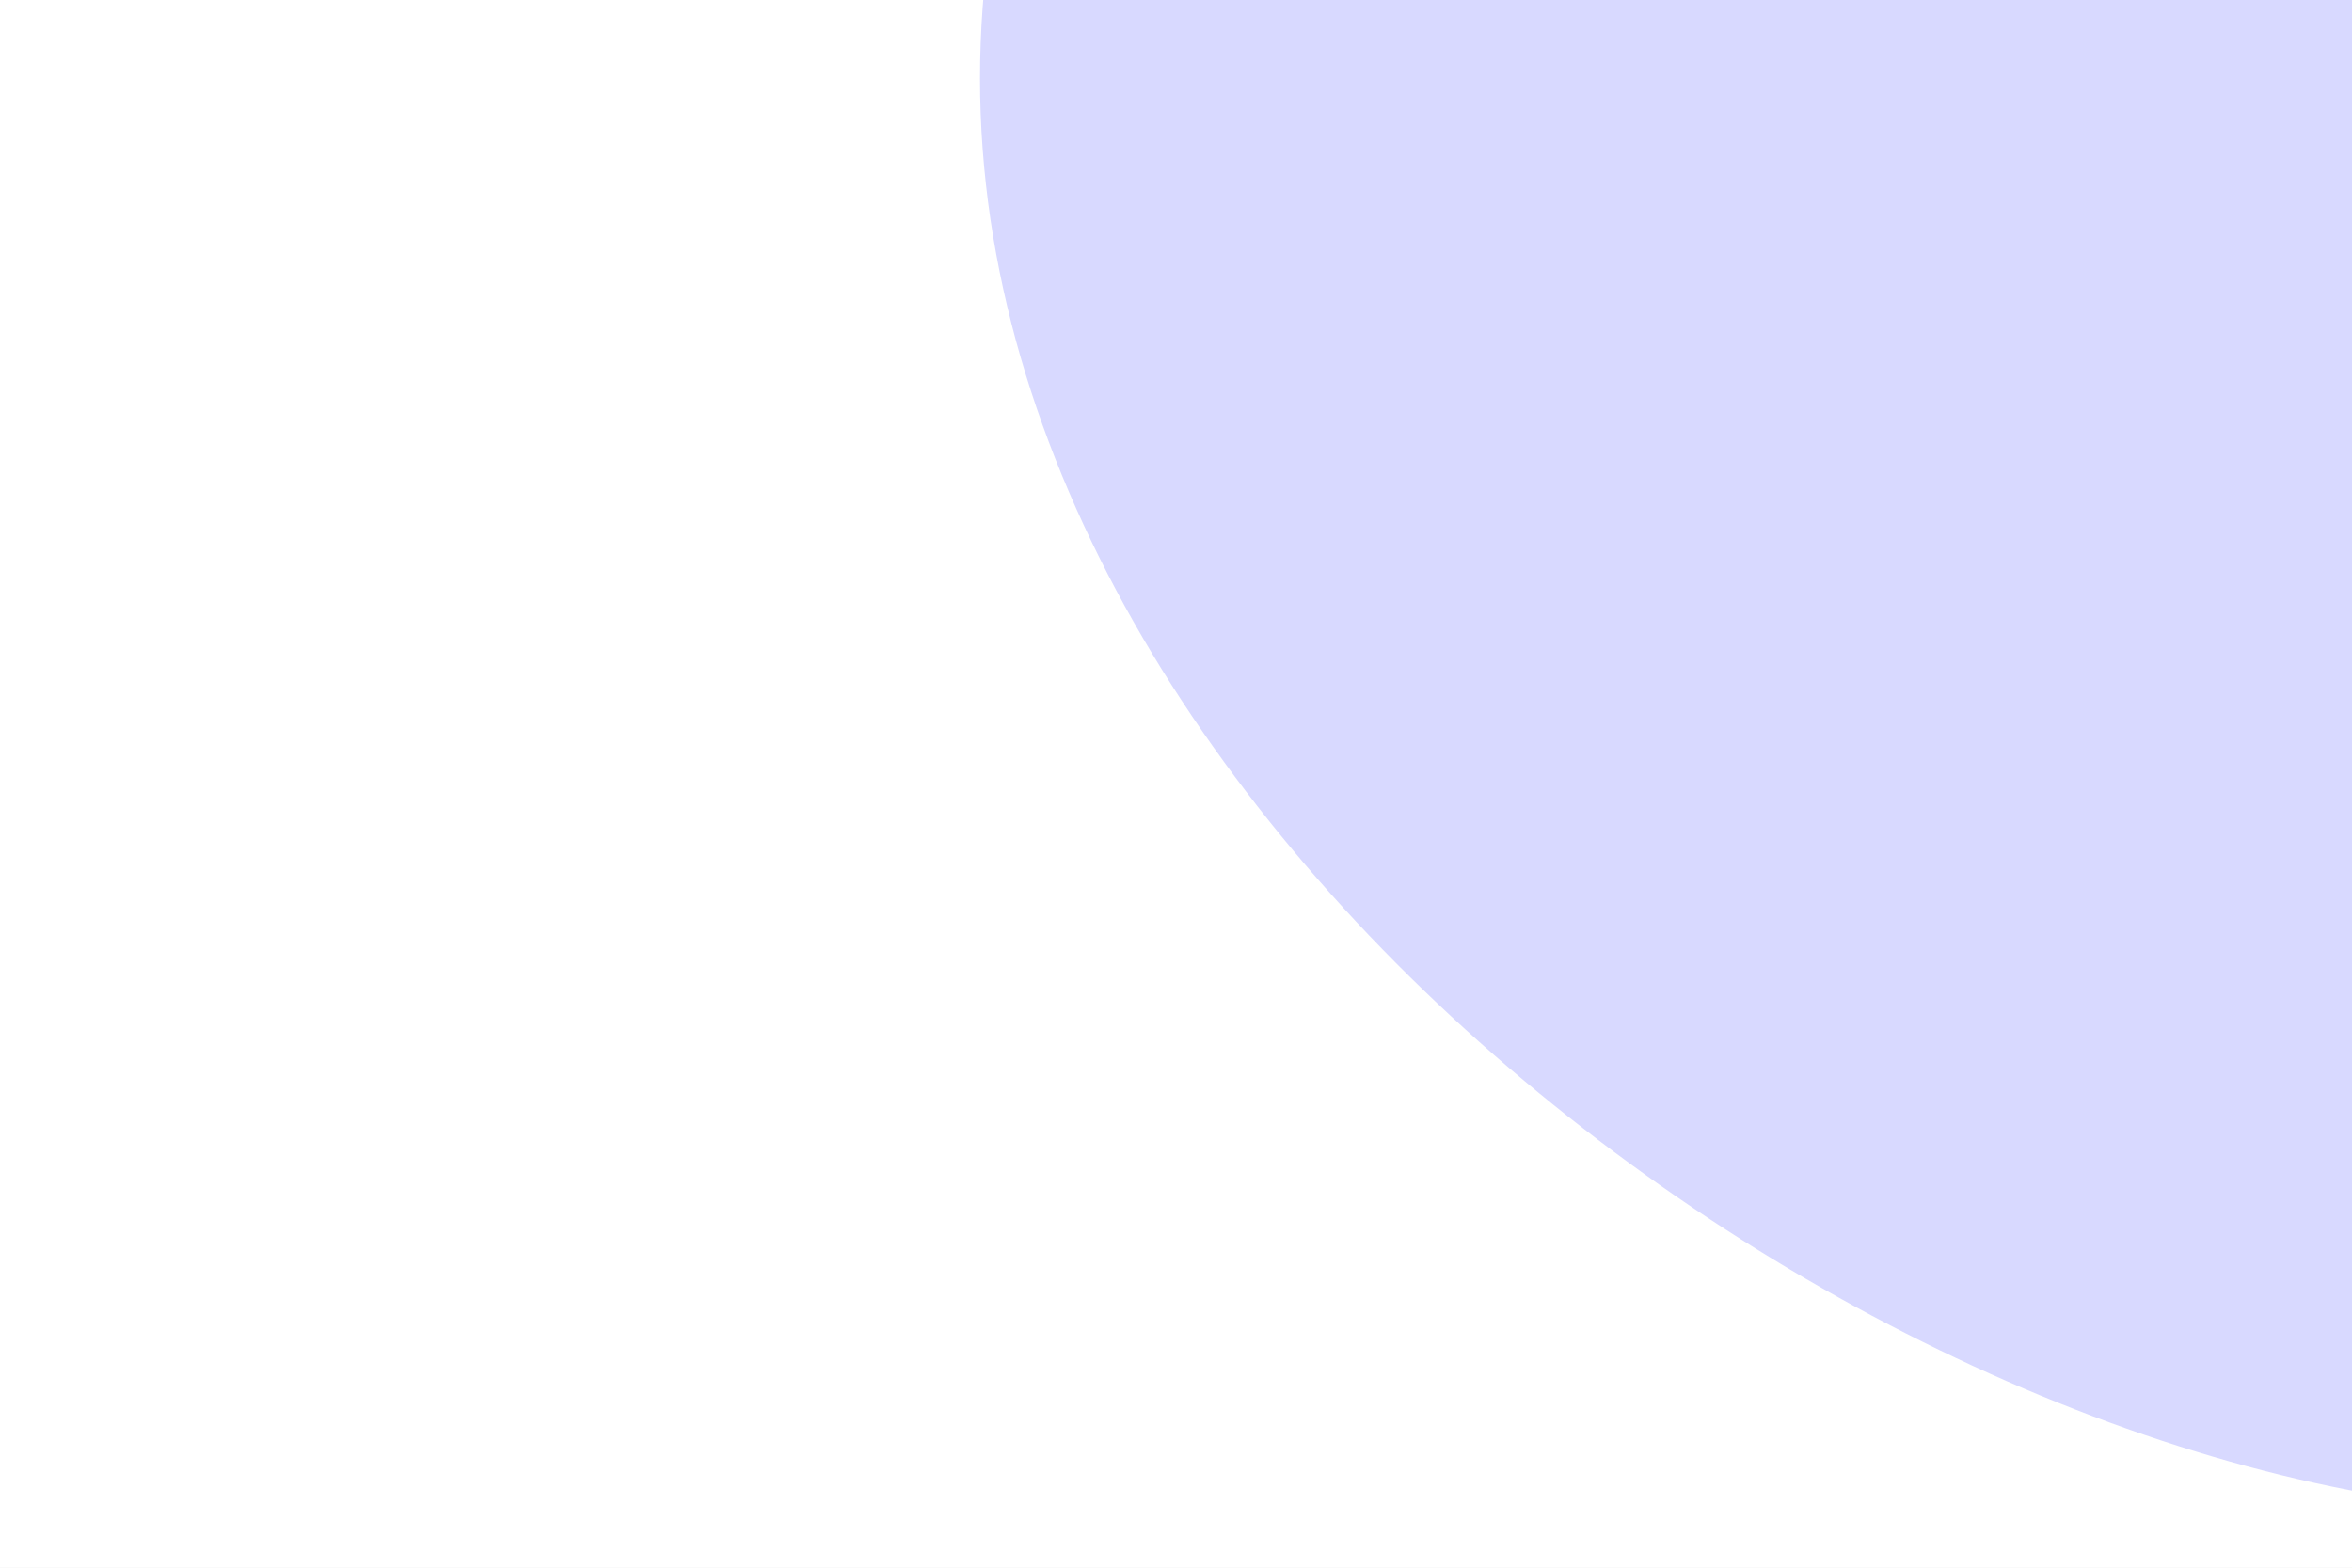
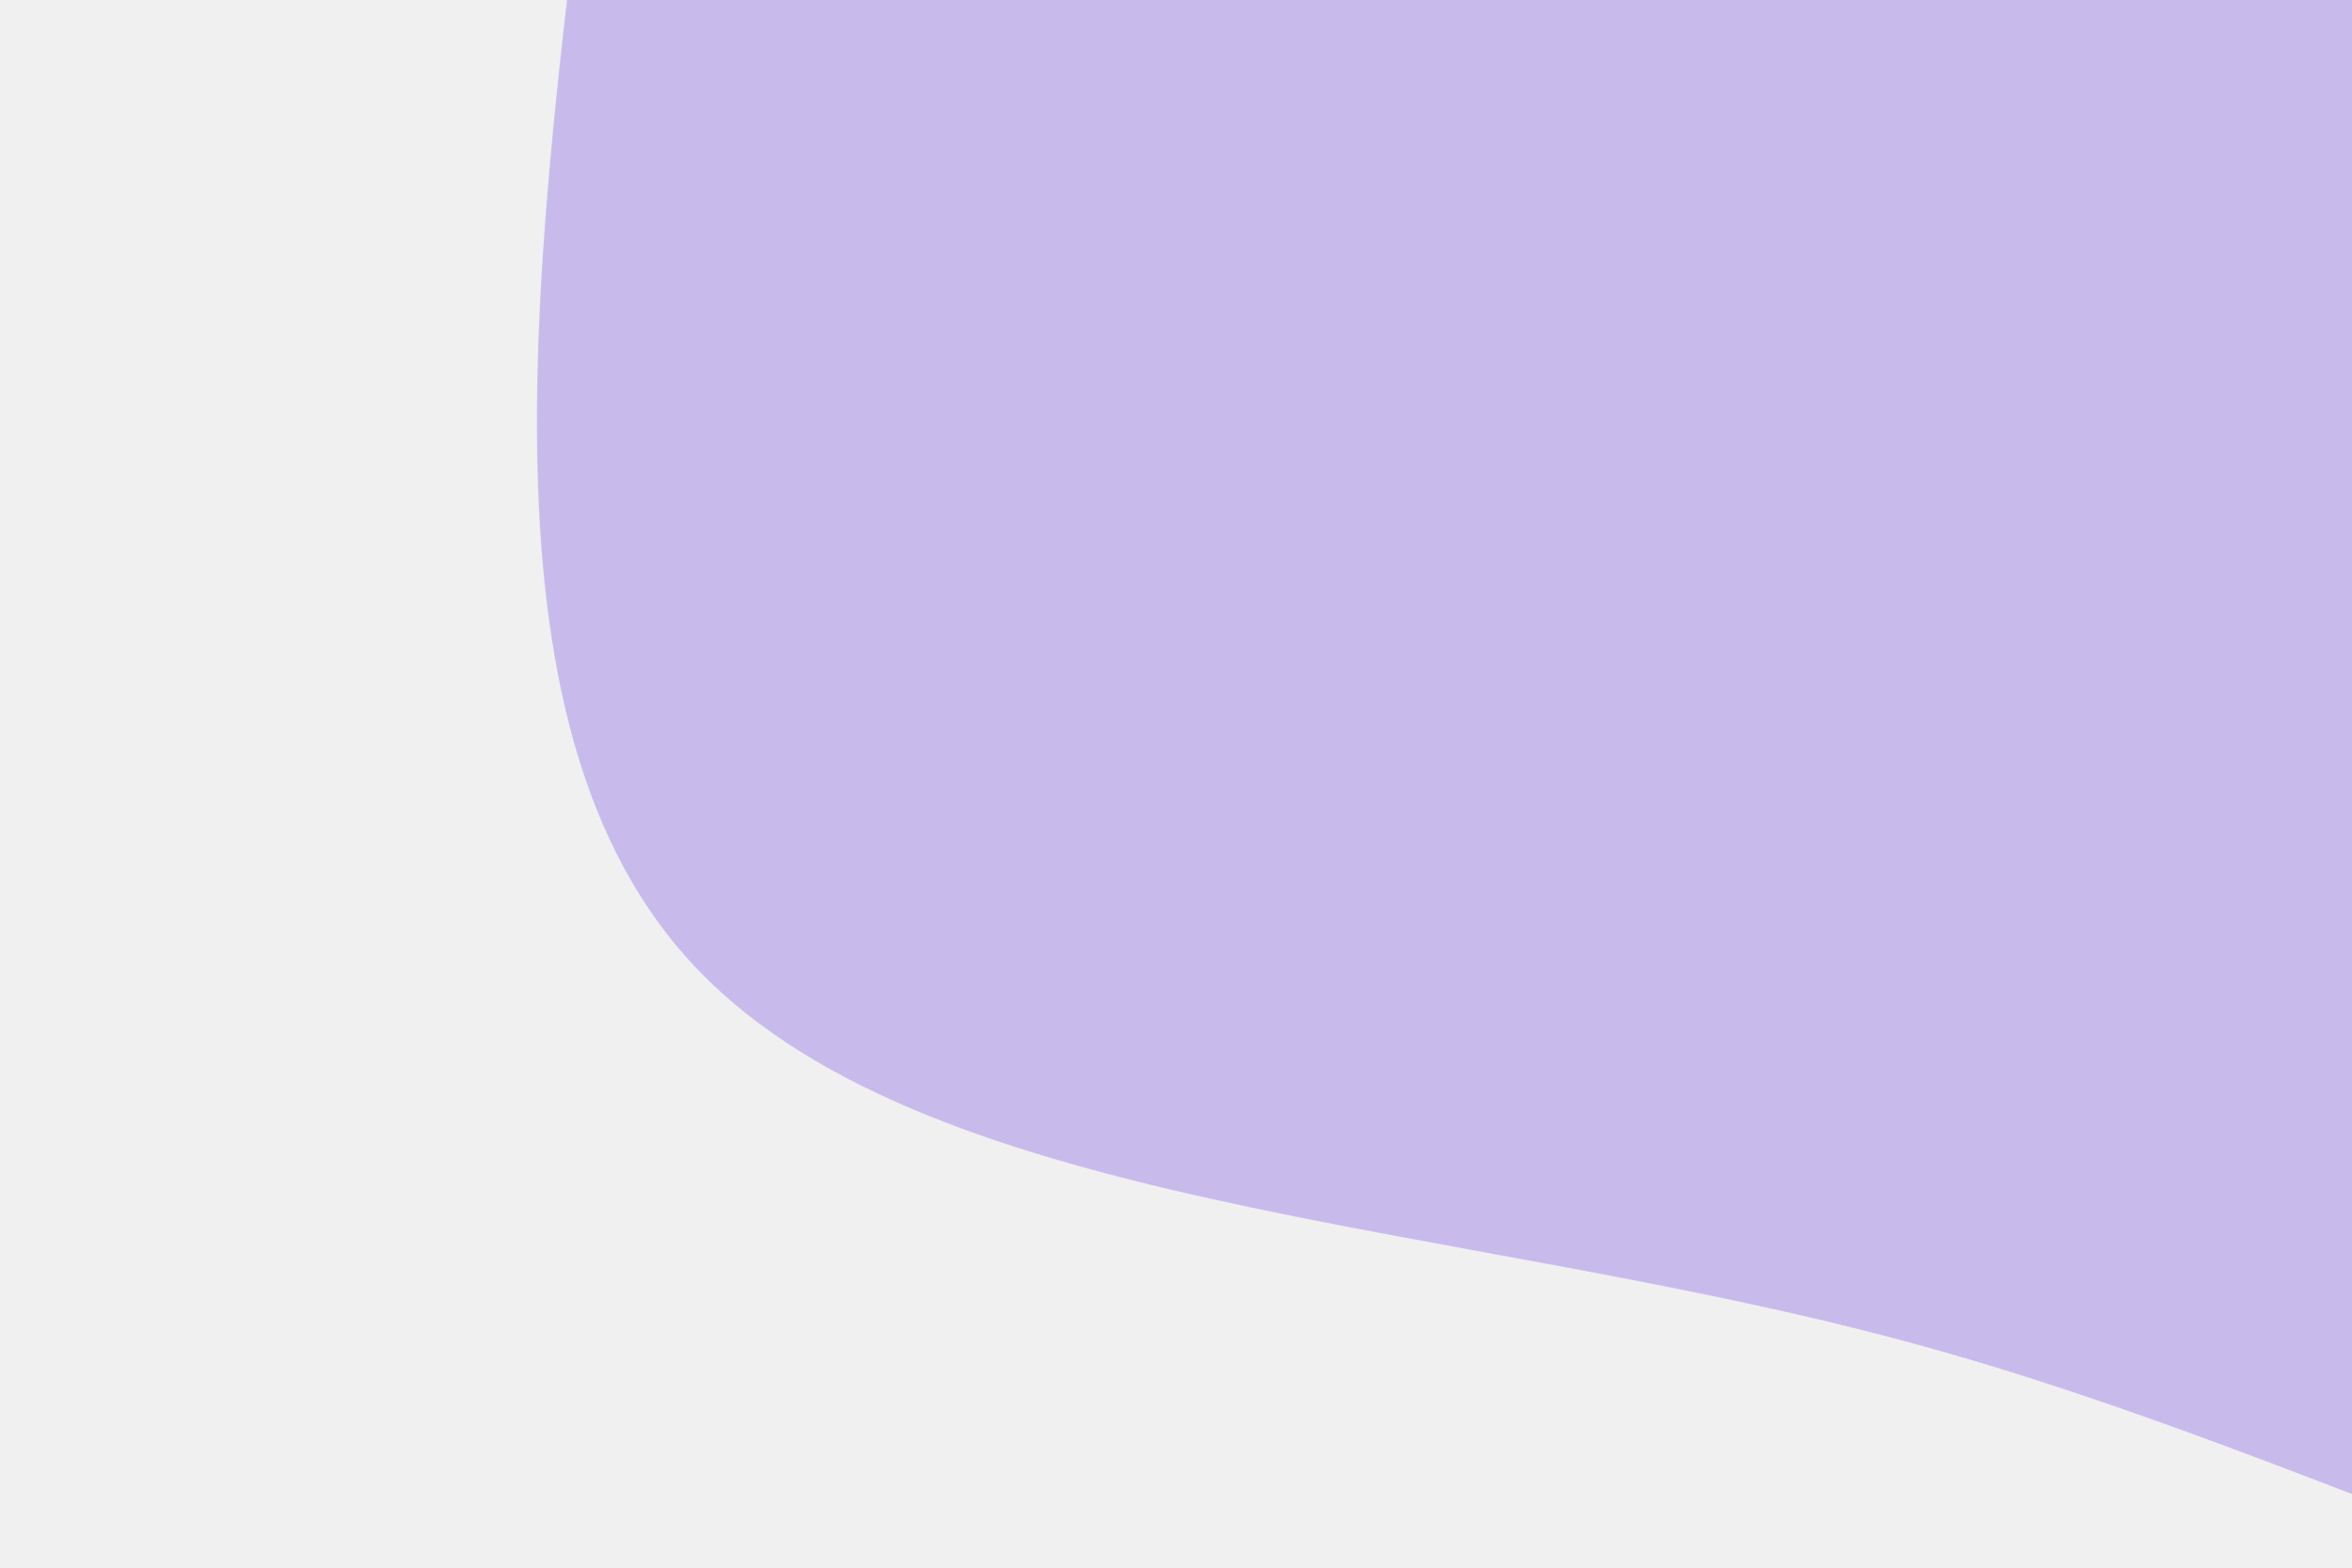
<svg xmlns="http://www.w3.org/2000/svg" id="visual" viewBox="0 0 900 600" width="900" height="600" version="1.1">
-   <rect x="0" y="0" width="900" height="600" fill="#ffffff" />
-   <g transform="translate(1075 60)">
-     <path d="M350 -30C350 259.7 175 519.3 -87.5 519.3C-350 519.3 -700 259.7 -700 -30C-700 -319.7 -350 -639.3 -87.5 -639.3C175 -639.3 350 -319.7 350 -30" fill="#d8d9ff" />
+   <g transform="translate(925.3117 10.93278)">
+     <path d="M434.2 -513.4C534.9 -432.9 569.8 -269.7 611 -98.5C652.2 72.8 699.8 252.1 643.4 391.7C587 531.4 426.5 631.2 274.2 635.7C121.8 640.1 -22.5 549.1 -196.7 502.3C-371 455.4 -575.2 452.7 -662.1 356.1C-749.1 259.5 -718.7 69.1 -693.3 -130.4C-667.8 -329.9 -647.3 -538.4 -532.5 -616.5C-417.8 -694.6 -208.9 -642.3 -21.1 -617.1C166.7 -592 333.4 -594 434.2 -513.4" fill="#c8bbec" />
  </g>
</svg>
